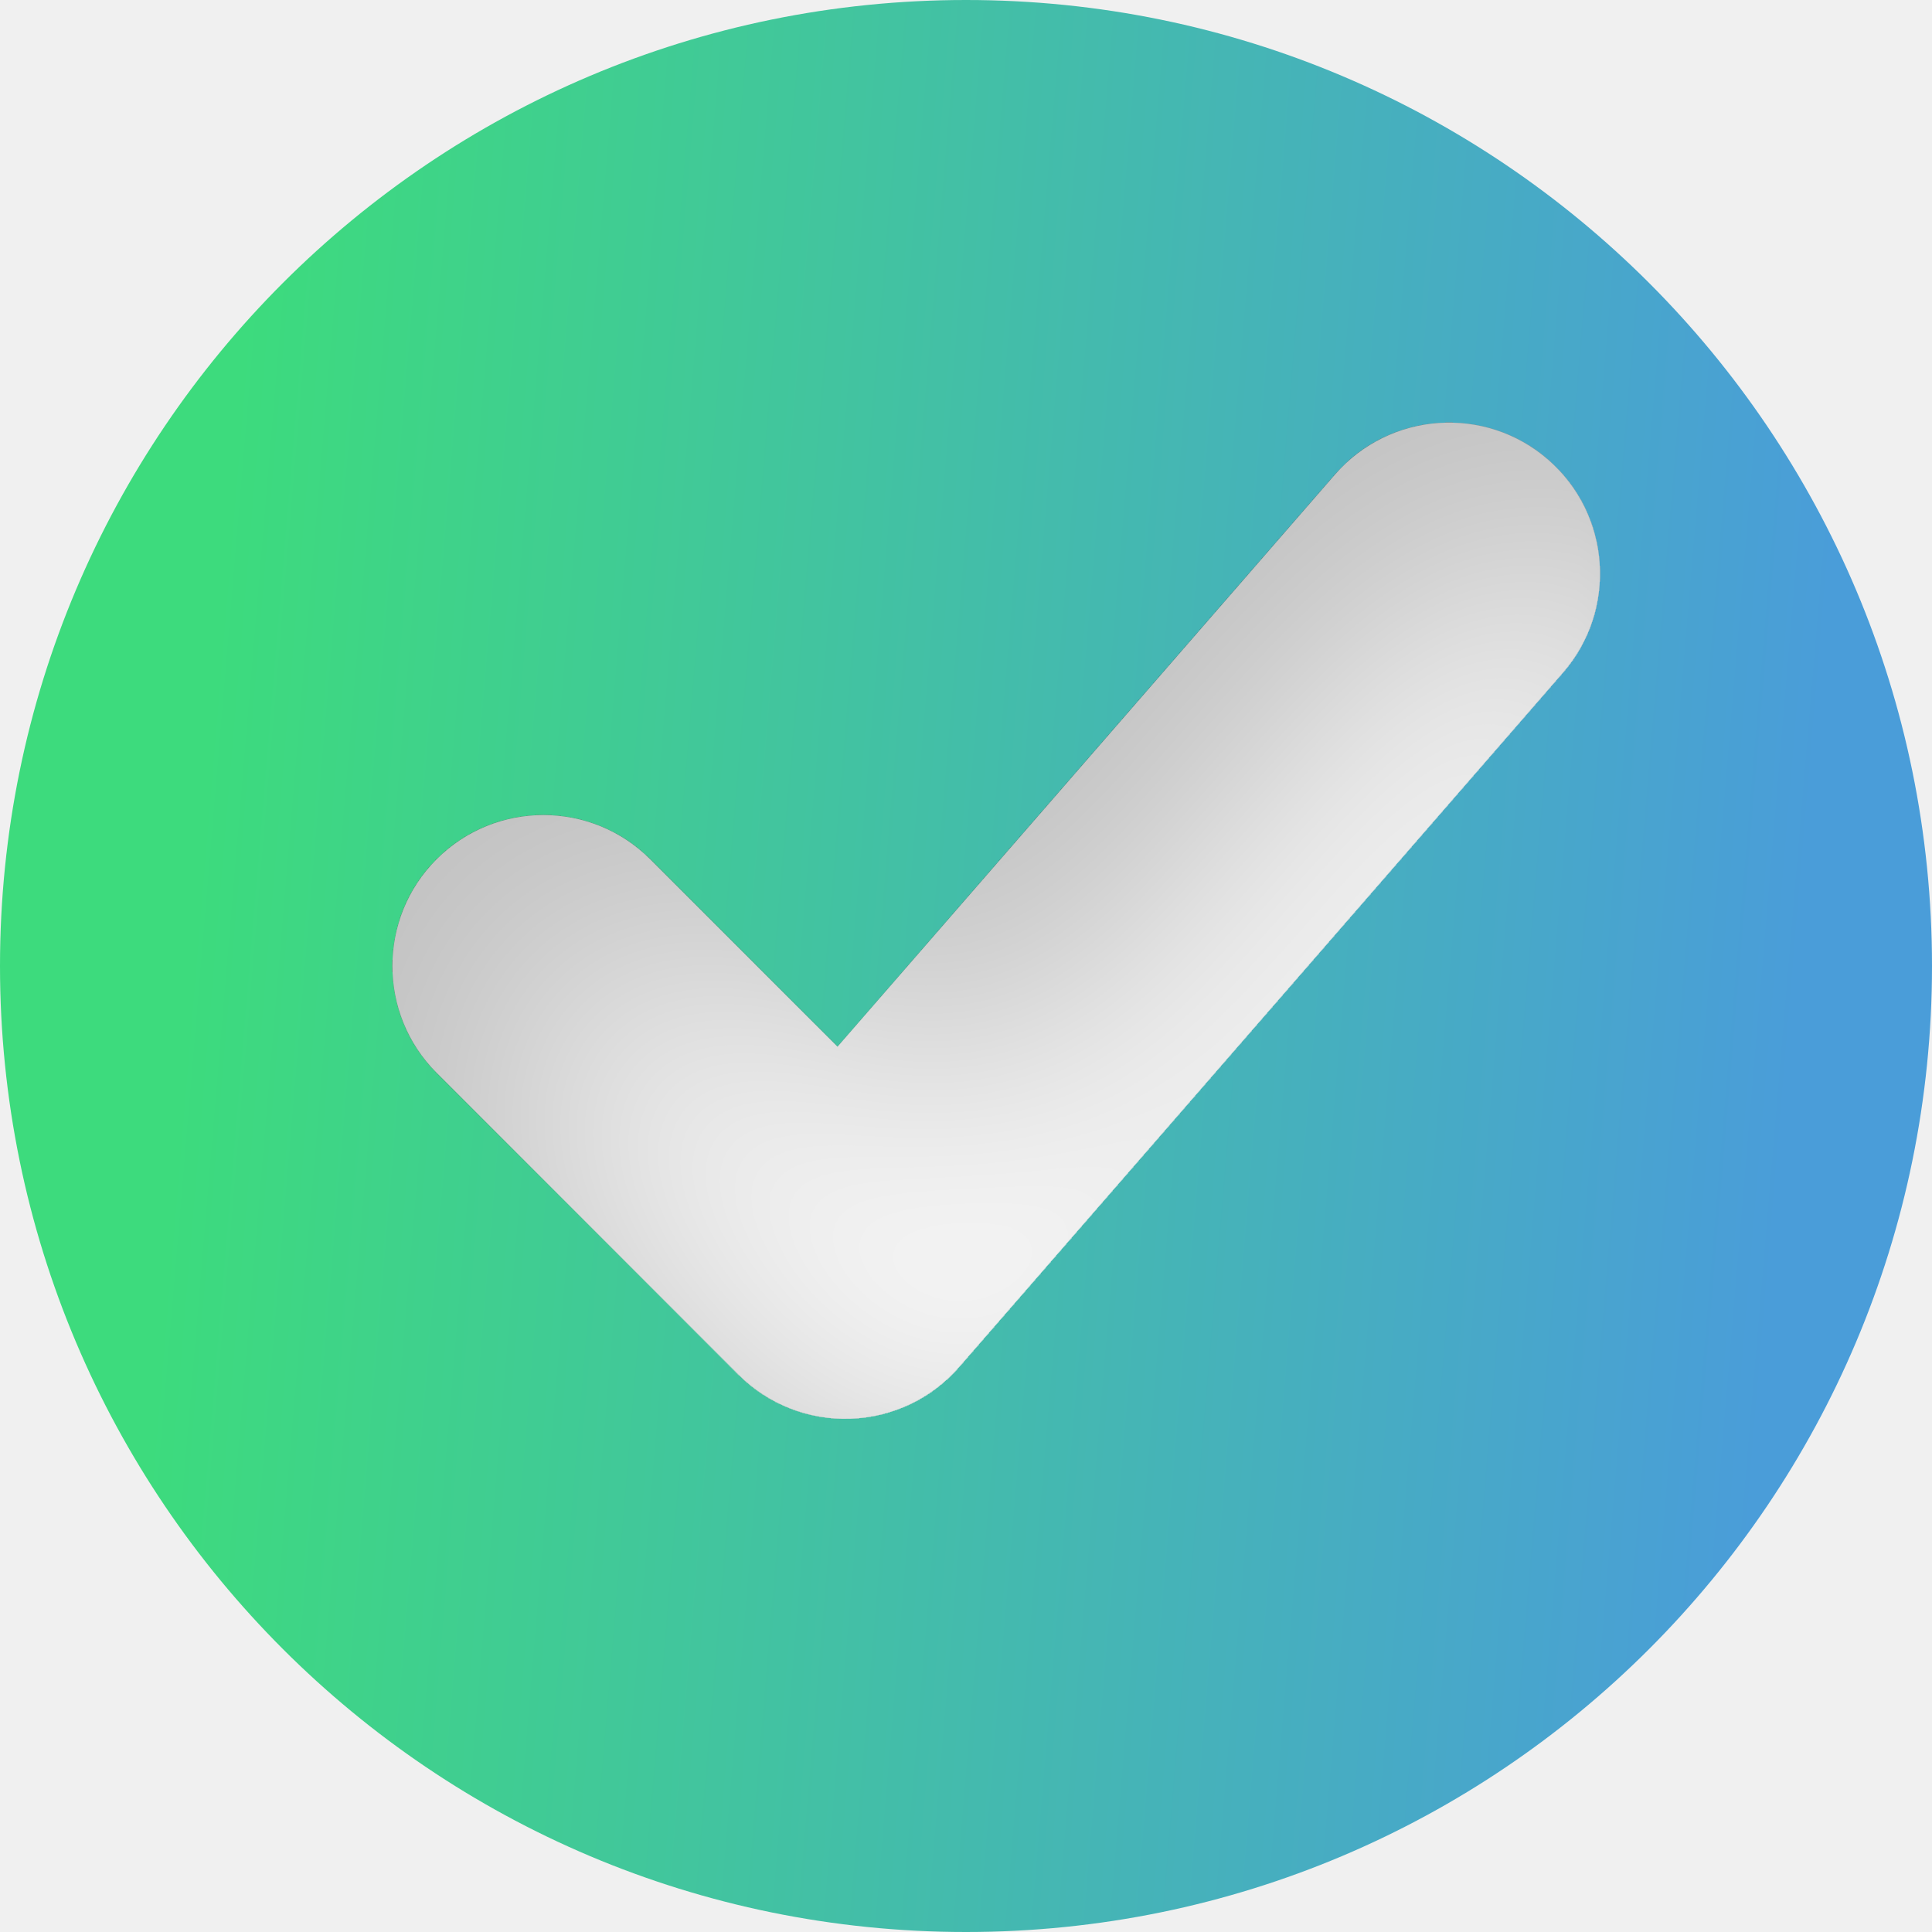
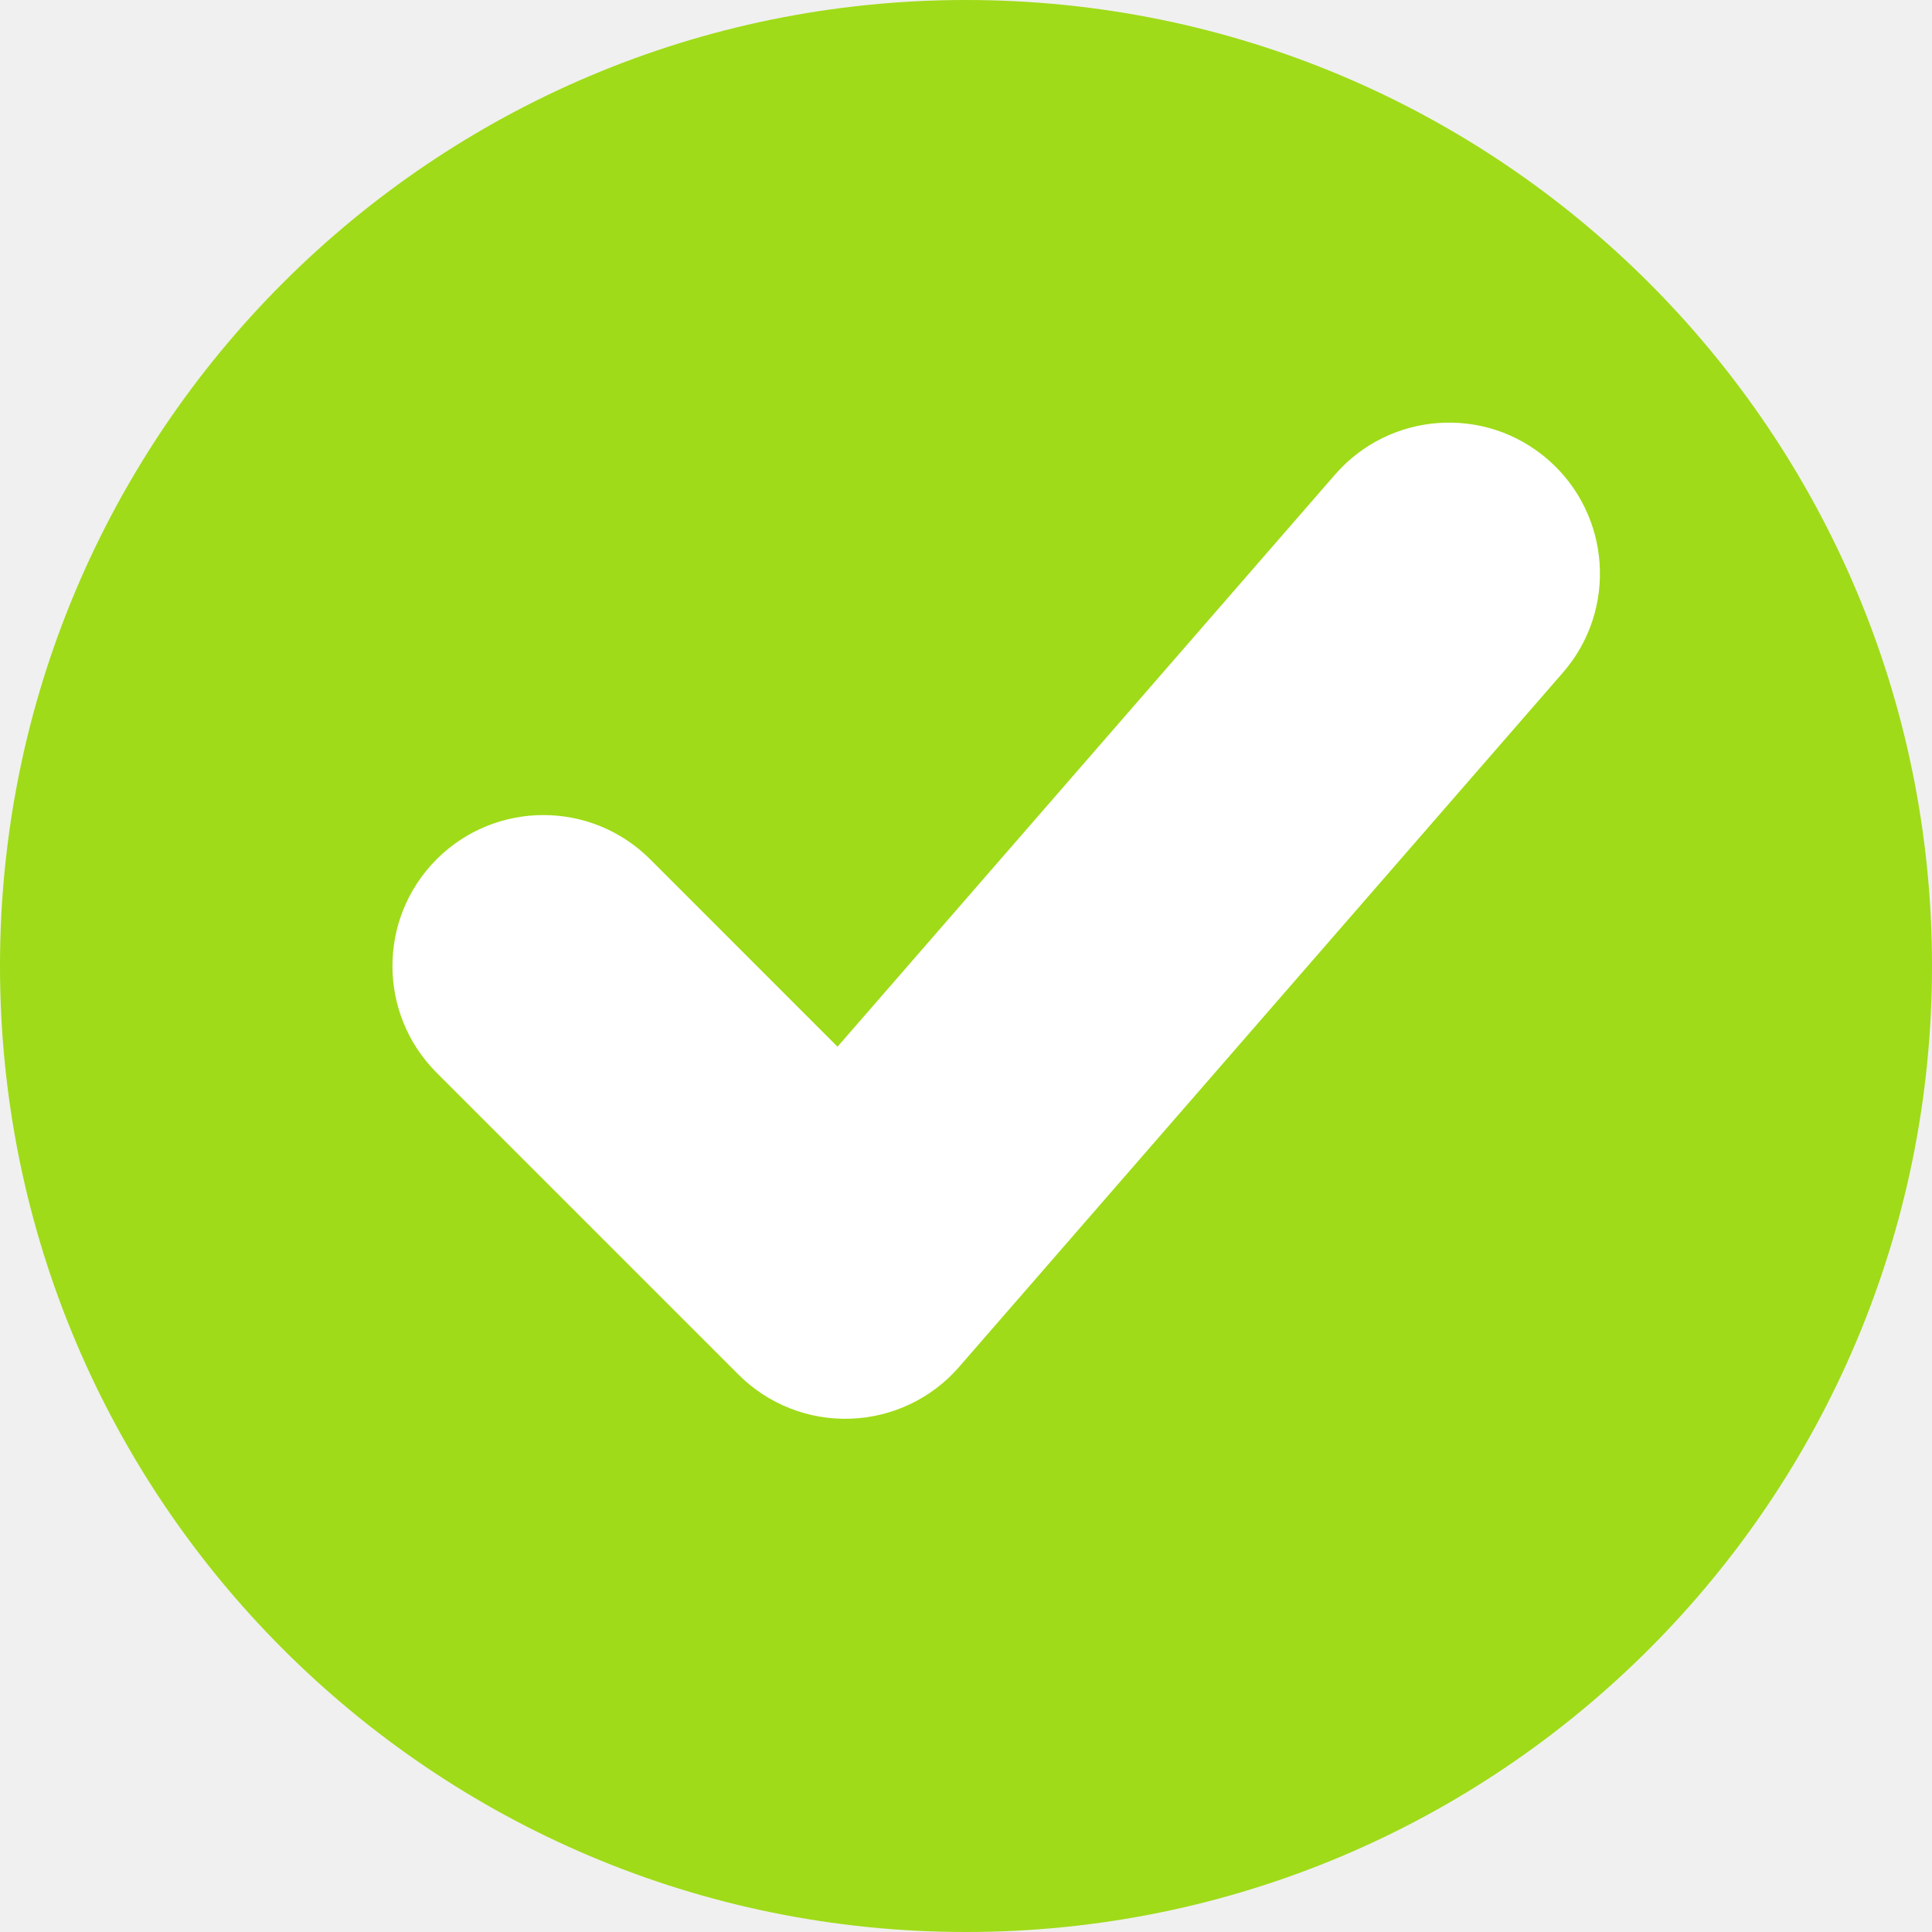
<svg xmlns="http://www.w3.org/2000/svg" width="32" height="32" viewBox="0 0 32 32" fill="none">
-   <path d="M0 16C0 7.163 7.163 0 16 0C24.837 0 32 7.163 32 16C32 24.837 24.837 32 16 32C7.163 32 0 24.837 0 16Z" fill="url(#paint0_linear_235_103)" />
-   <g filter="url(#filter0_ii_235_103)">
-     <path fill-rule="evenodd" clip-rule="evenodd" d="M25.64 7.614C26.682 8.52 26.793 10.099 25.887 11.14L15.886 22.64C15.432 23.164 14.78 23.474 14.087 23.498C13.394 23.523 12.722 23.258 12.232 22.768L7.232 17.768C6.256 16.791 6.256 15.209 7.232 14.232C8.209 13.256 9.791 13.256 10.768 14.232L13.872 17.337L22.113 7.86C23.02 6.818 24.599 6.708 25.64 7.614Z" fill="white" />
-   </g>
-   <defs>
-     <filter id="filter0_ii_235_103" x="4.5" y="5" width="24" height="20.5" filterUnits="userSpaceOnUse" color-interpolation-filters="sRGB">
-       <feFlood flood-opacity="0" result="BackgroundImageFix" />
-       <feBlend mode="normal" in="SourceGraphic" in2="BackgroundImageFix" result="shape" />
-       <feColorMatrix in="SourceAlpha" type="matrix" values="0 0 0 0 0 0 0 0 0 0 0 0 0 0 0 0 0 0 127 0" result="hardAlpha" />
-       <feOffset dx="-2" dy="-2" />
-       <feGaussianBlur stdDeviation="2.5" />
-       <feComposite in2="hardAlpha" operator="arithmetic" k2="-1" k3="1" />
-       <feColorMatrix type="matrix" values="0 0 0 0 1 0 0 0 0 1 0 0 0 0 1 0 0 0 0.5 0" />
-       <feBlend mode="normal" in2="shape" result="effect1_innerShadow_235_103" />
-       <feColorMatrix in="SourceAlpha" type="matrix" values="0 0 0 0 0 0 0 0 0 0 0 0 0 0 0 0 0 0 127 0" result="hardAlpha" />
-       <feOffset dx="2" dy="2" />
-       <feGaussianBlur stdDeviation="2.5" />
-       <feComposite in2="hardAlpha" operator="arithmetic" k2="-1" k3="1" />
-       <feColorMatrix type="matrix" values="0 0 0 0 0 0 0 0 0 0 0 0 0 0 0 0 0 0 0.25 0" />
-       <feBlend mode="normal" in2="effect1_innerShadow_235_103" result="effect2_innerShadow_235_103" />
-     </filter>
-     <linearGradient id="paint0_linear_235_103" x1="4.118" y1="3.945" x2="30.663" y2="6.17" gradientUnits="userSpaceOnUse">
-       <stop stop-color="#3DDB7D" />
-       <stop offset="1" stop-color="#4A9DD9" />
-     </linearGradient>
-   </defs>
+   <path d="M0 16C0 7.163 7.163 0 16 0C24.837 0 32 7.163 32 16C32 24.837 24.837 32 16 32C7.163 32 0 24.837 0 16Z" fill="#9FDB18" />
+   <path fill-rule="evenodd" clip-rule="evenodd" d="M25.64 7.613C26.682 8.519 26.793 10.099 25.887 11.14L15.886 22.64C15.432 23.164 14.78 23.474 14.087 23.498C13.394 23.523 12.722 23.258 12.232 22.768L7.232 17.768C6.256 16.791 6.256 15.209 7.232 14.232C8.209 13.256 9.791 13.256 10.768 14.232L13.872 17.337L22.113 7.86C23.02 6.818 24.599 6.707 25.64 7.613Z" fill="white" />
</svg>
